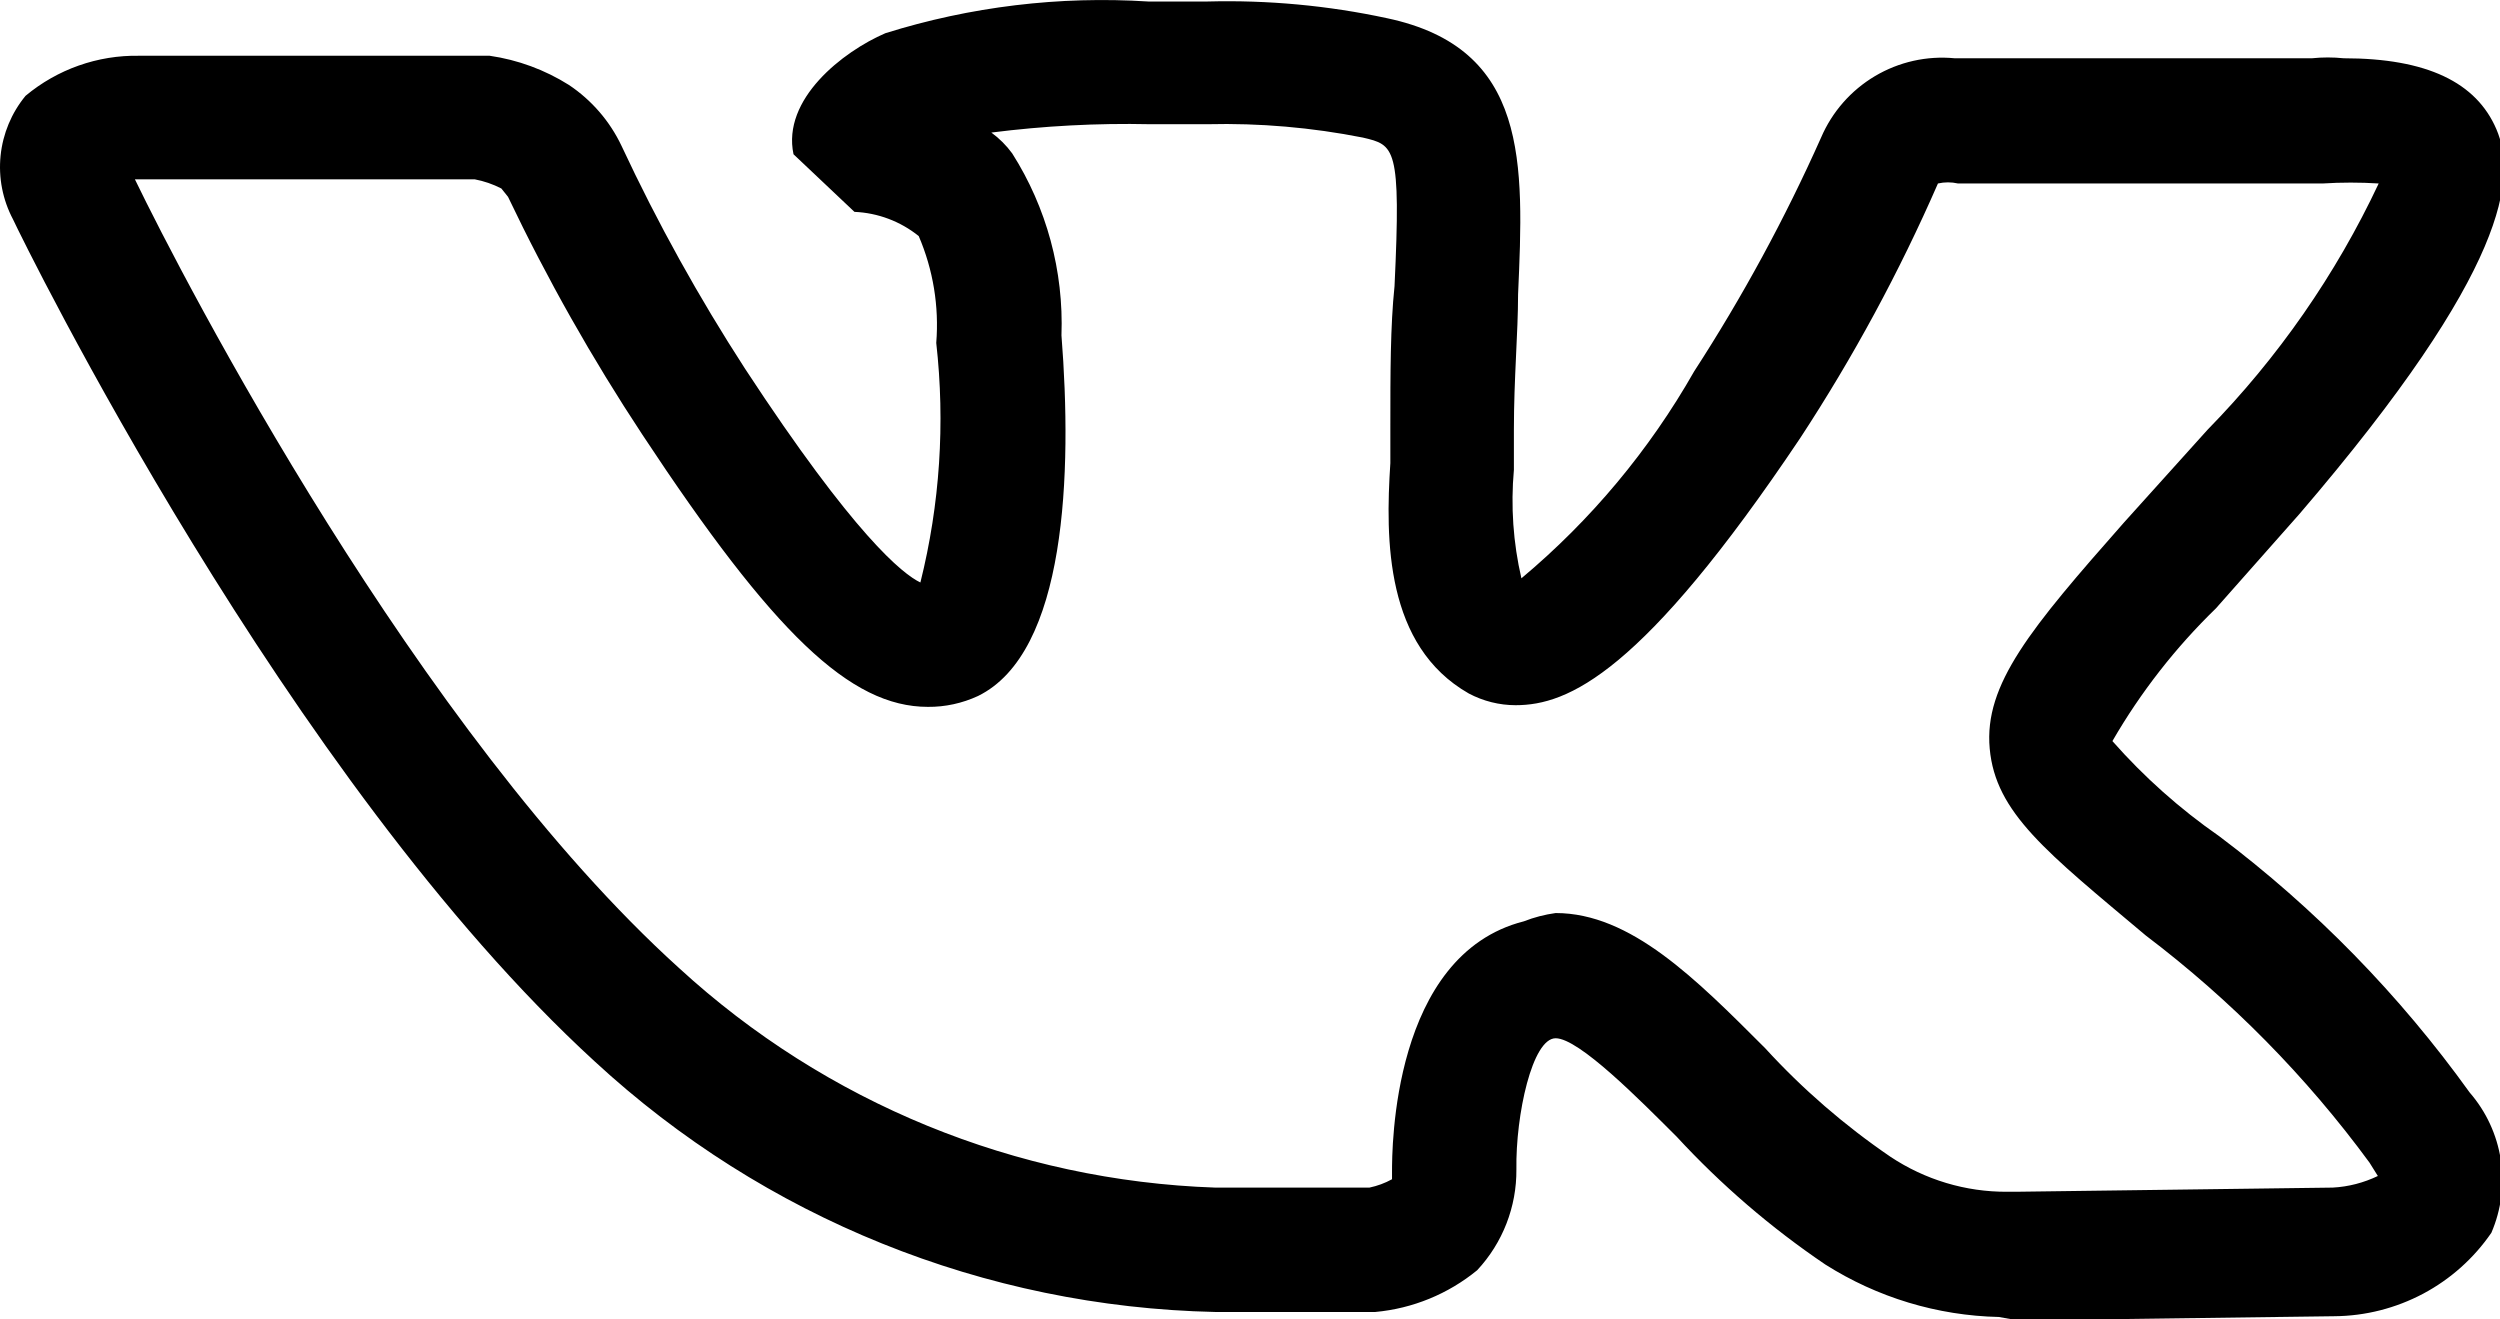
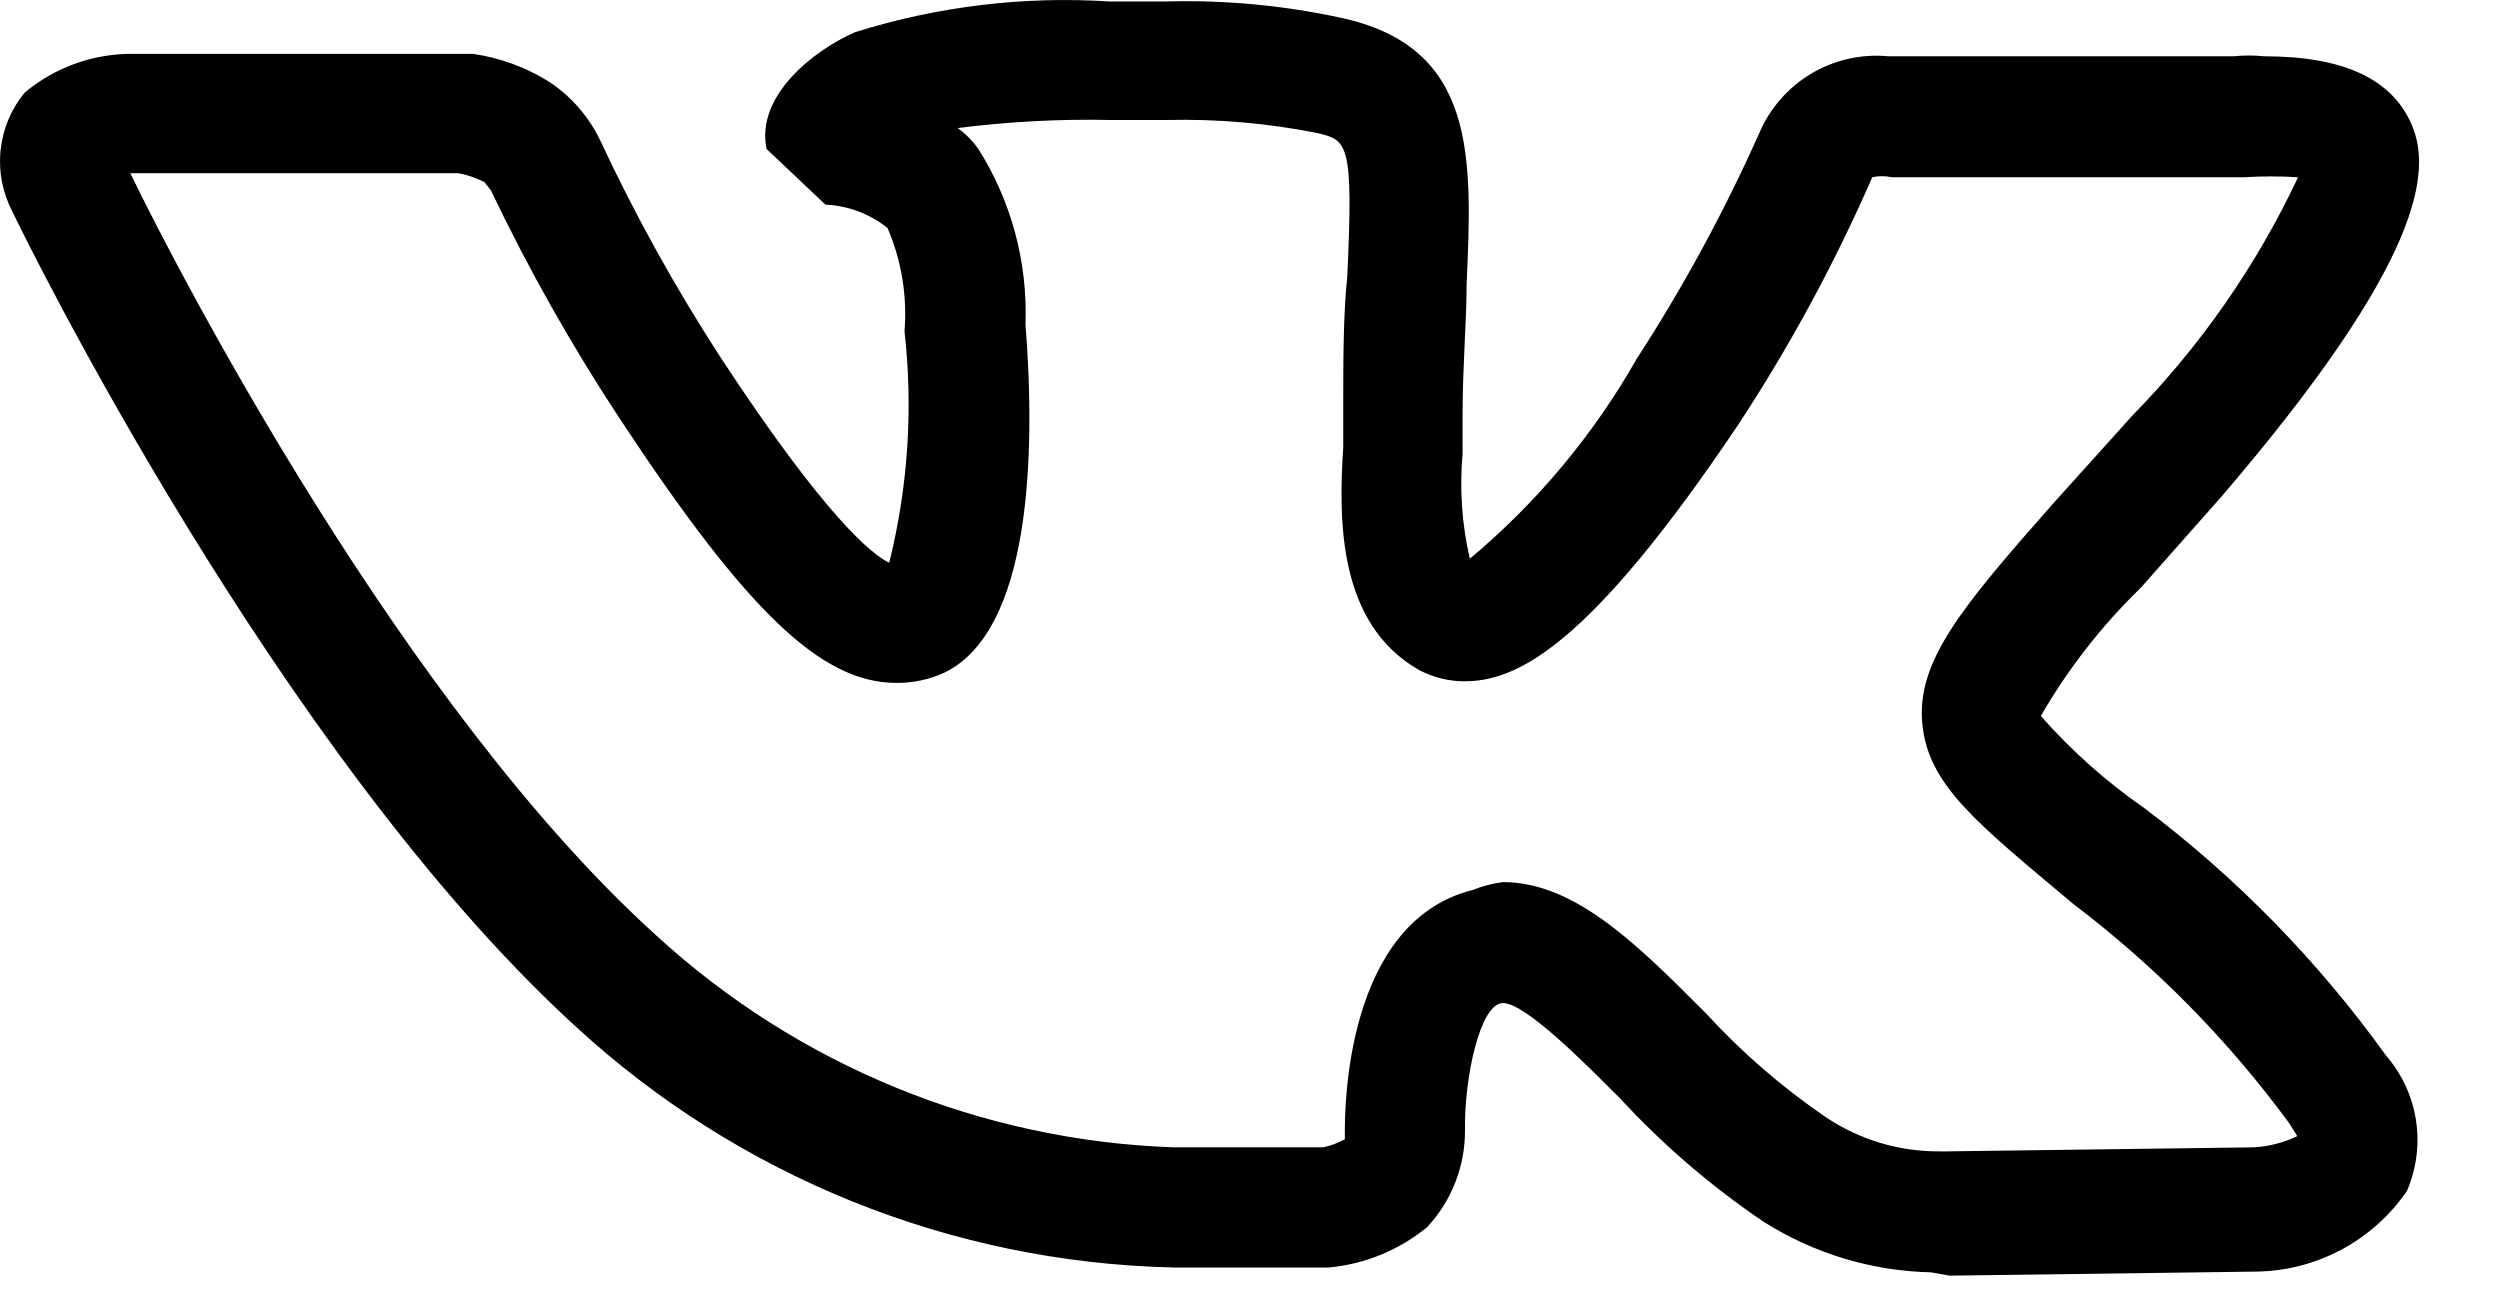
- <svg xmlns="http://www.w3.org/2000/svg">
+ <svg xmlns="http://www.w3.org/2000/svg" viewBox="0 0 31 16">
  <path d="M23.946 15.777C23.208 15.761 22.489 15.543 21.866 15.148C21.216 14.708 20.618 14.194 20.086 13.617C19.646 13.178 18.916 12.438 18.636 12.438C18.356 12.438 18.156 13.357 18.166 14.008C18.17 14.456 18.002 14.889 17.696 15.217C17.348 15.502 16.923 15.676 16.476 15.717H14.556C11.796 15.657 9.154 14.59 7.126 12.717C3.446 9.348 0.286 2.908 0.156 2.628C0.032 2.394 -0.02 2.128 0.007 1.865C0.034 1.601 0.138 1.352 0.306 1.148C0.687 0.83 1.17 0.659 1.666 0.668H5.746H5.866C6.204 0.717 6.527 0.836 6.816 1.018C7.088 1.2 7.306 1.452 7.446 1.748C7.877 2.671 8.372 3.563 8.926 4.418C10.236 6.418 10.816 6.878 11.026 6.978C11.26 6.04 11.324 5.068 11.216 4.108C11.251 3.67 11.179 3.231 11.006 2.828C10.787 2.652 10.517 2.55 10.236 2.538L9.506 1.848C9.366 1.188 10.096 0.618 10.606 0.398C11.624 0.079 12.692 -0.05 13.756 0.018H14.466C15.188 -0.001 15.91 0.066 16.616 0.218C18.316 0.578 18.256 1.948 18.186 3.528C18.186 3.988 18.136 4.528 18.136 5.148C18.136 5.298 18.136 5.458 18.136 5.628C18.097 6.063 18.127 6.502 18.226 6.928C19.059 6.231 19.76 5.391 20.296 4.448C20.875 3.555 21.383 2.619 21.816 1.648C21.948 1.34 22.174 1.083 22.461 0.912C22.749 0.741 23.083 0.666 23.416 0.698H27.696C27.822 0.685 27.95 0.685 28.076 0.698C29.076 0.698 29.666 0.988 29.906 1.548C30.146 2.108 30.076 3.208 27.546 6.158L26.546 7.288C26.062 7.758 25.644 8.293 25.306 8.878C25.685 9.308 26.115 9.691 26.586 10.018C27.735 10.883 28.747 11.919 29.586 13.088C29.783 13.315 29.912 13.593 29.958 13.89C30.004 14.187 29.965 14.491 29.846 14.768C29.637 15.073 29.356 15.324 29.029 15.498C28.701 15.672 28.337 15.765 27.966 15.768L24.176 15.818L23.946 15.777ZM18.636 10.938C19.536 10.938 20.316 11.727 21.146 12.557C21.594 13.047 22.098 13.483 22.646 13.857C23.061 14.133 23.548 14.28 24.046 14.277H24.146L27.946 14.227C28.134 14.217 28.317 14.169 28.486 14.088L28.386 13.928C27.629 12.896 26.726 11.98 25.706 11.207C24.516 10.207 23.906 9.738 23.836 8.968C23.766 8.198 24.326 7.528 25.446 6.258L26.446 5.148C27.29 4.286 27.983 3.289 28.496 2.198C28.273 2.184 28.049 2.184 27.826 2.198H23.456C23.377 2.18 23.295 2.18 23.216 2.198C22.753 3.259 22.201 4.279 21.566 5.248C19.676 8.068 18.786 8.448 18.156 8.448C17.961 8.448 17.768 8.399 17.596 8.308C16.596 7.738 16.596 6.468 16.656 5.548C16.656 5.398 16.656 5.248 16.656 5.118C16.656 4.468 16.656 3.908 16.706 3.428C16.786 1.748 16.706 1.738 16.326 1.648C15.714 1.527 15.09 1.473 14.466 1.488H13.776C13.141 1.474 12.506 1.508 11.876 1.588C11.972 1.658 12.056 1.742 12.126 1.838C12.539 2.488 12.744 3.248 12.716 4.018C12.846 5.668 12.776 7.818 11.716 8.338C11.528 8.425 11.323 8.47 11.116 8.468C10.186 8.468 9.266 7.588 7.696 5.208C7.094 4.296 6.556 3.344 6.086 2.358L6.006 2.258C5.905 2.206 5.797 2.169 5.686 2.148H1.686H1.616C2.206 3.368 5.006 8.768 8.136 11.598C9.894 13.212 12.171 14.145 14.556 14.227H16.406C16.5 14.207 16.591 14.174 16.676 14.127C16.676 14.127 16.676 14.127 16.676 14.037C16.676 13.768 16.676 11.438 18.256 11.037C18.378 10.989 18.506 10.956 18.636 10.938Z" />
</svg>
